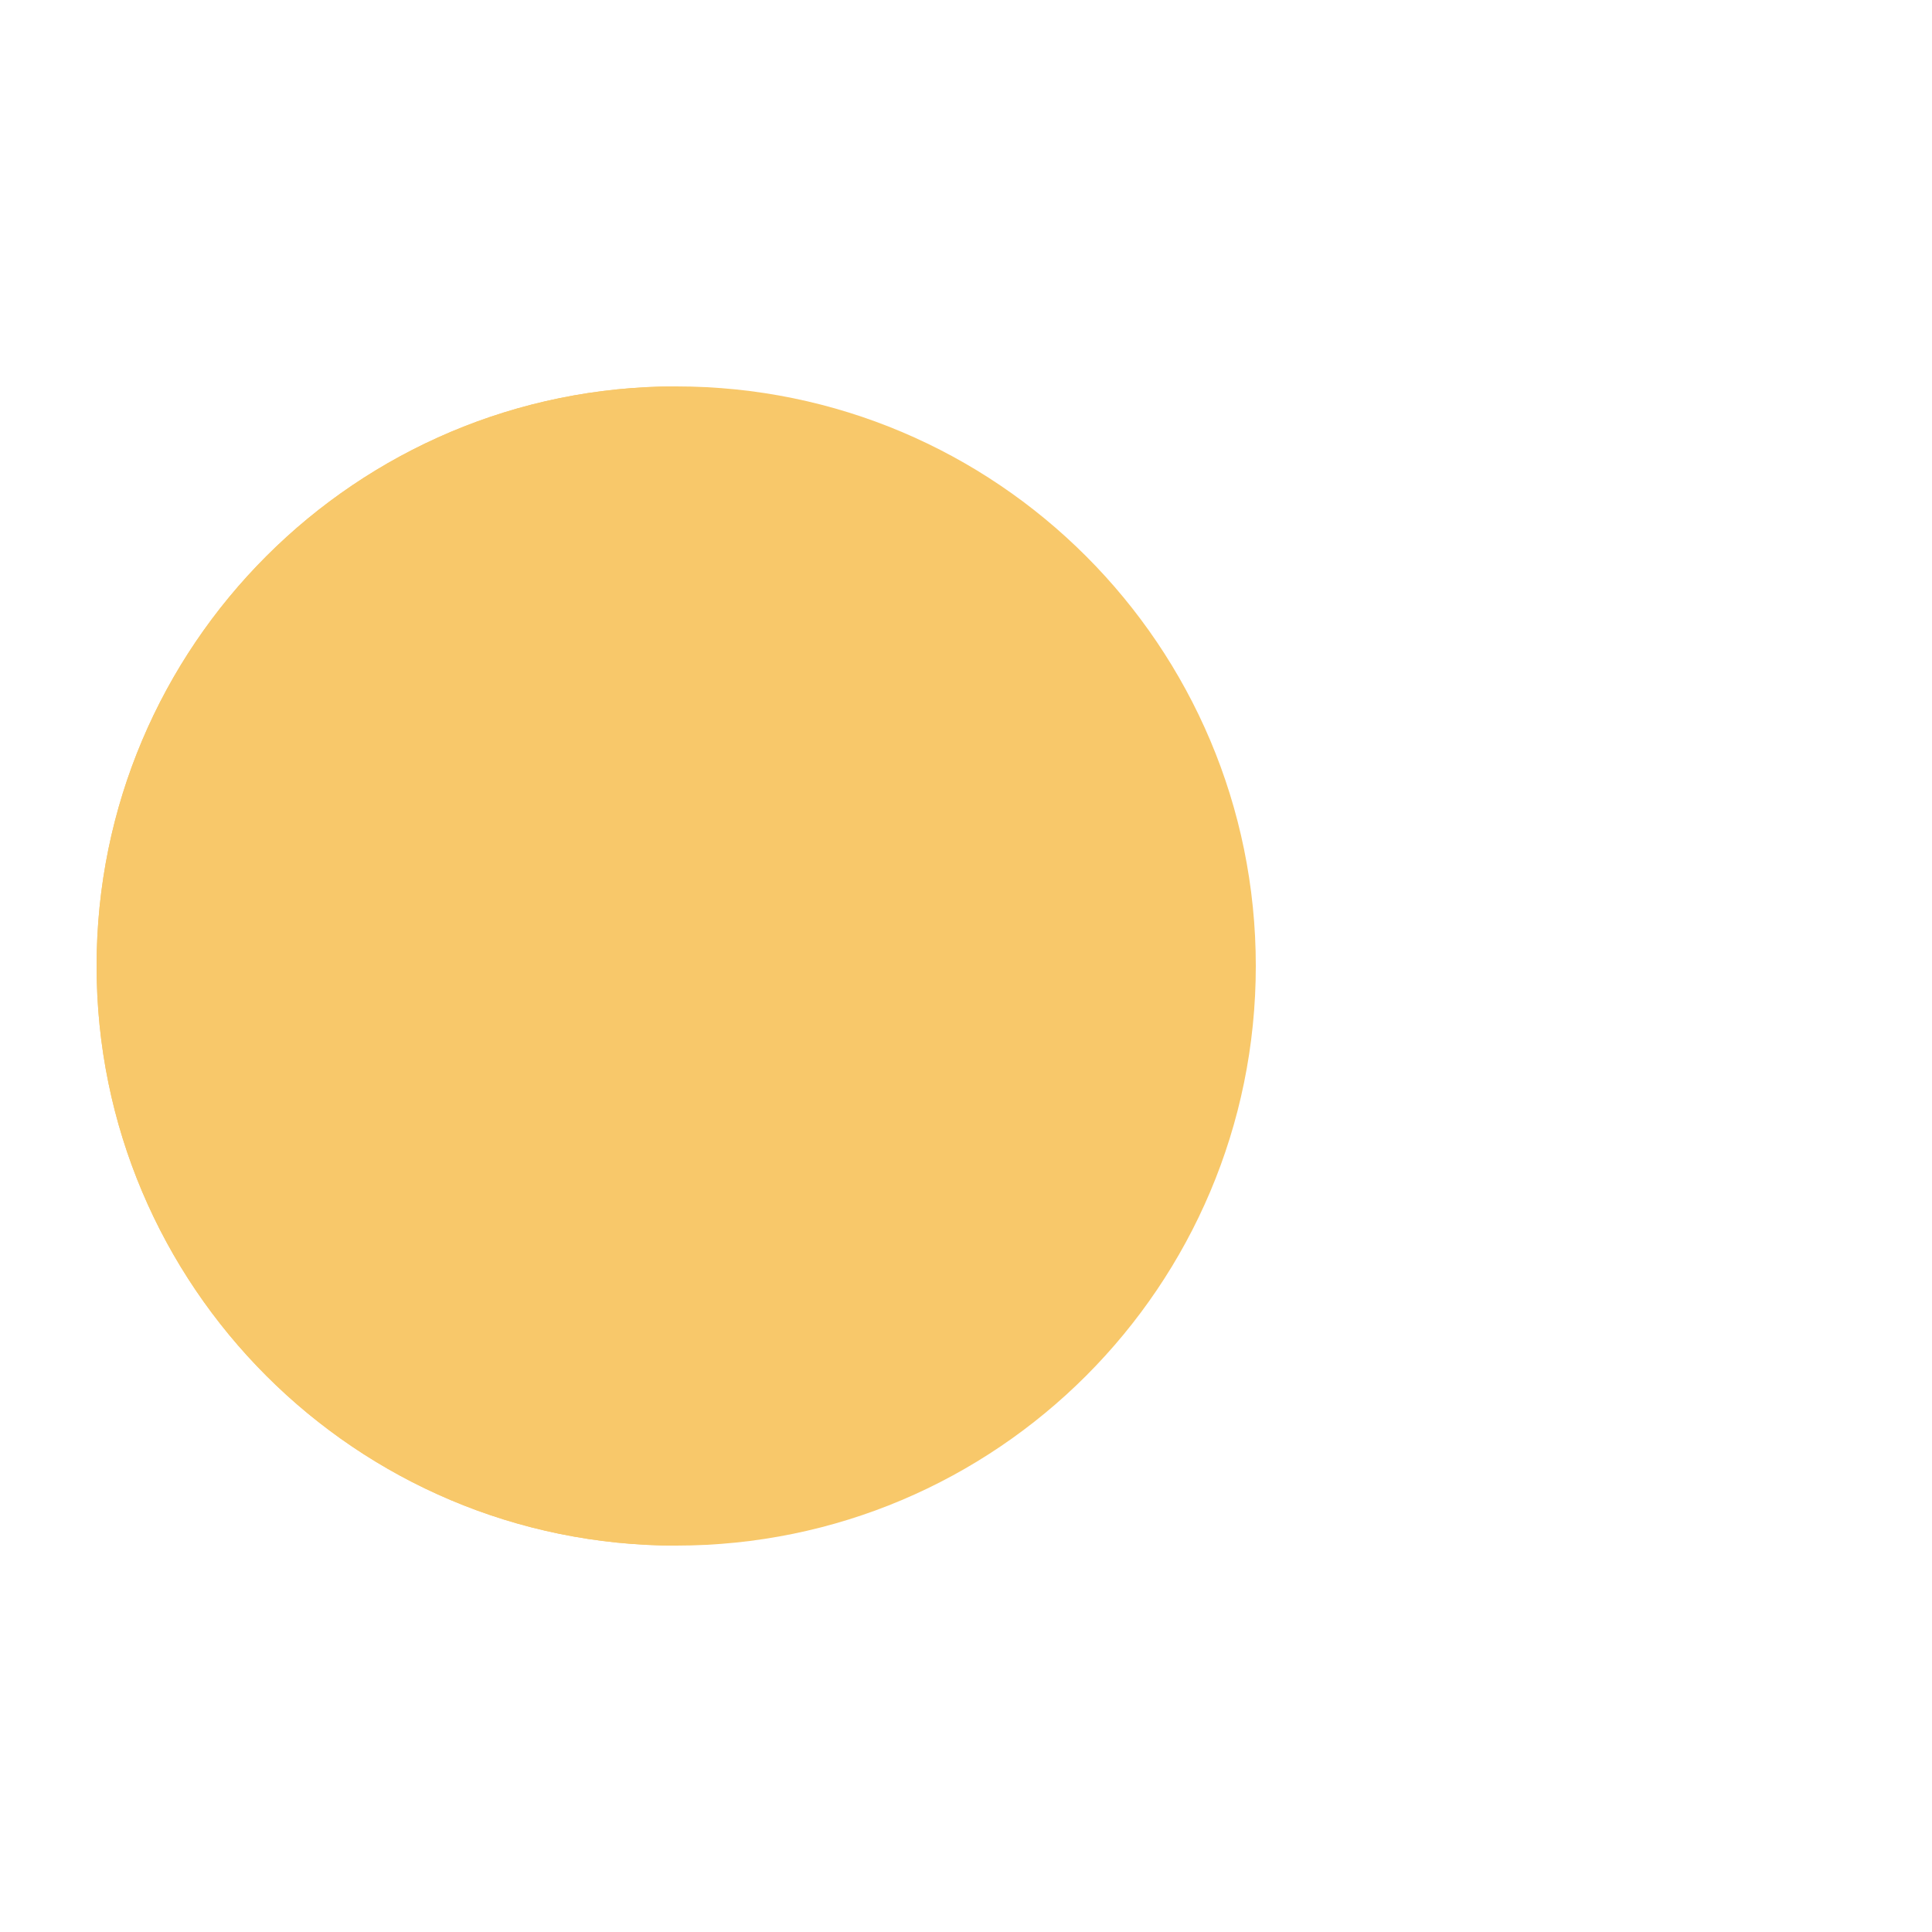
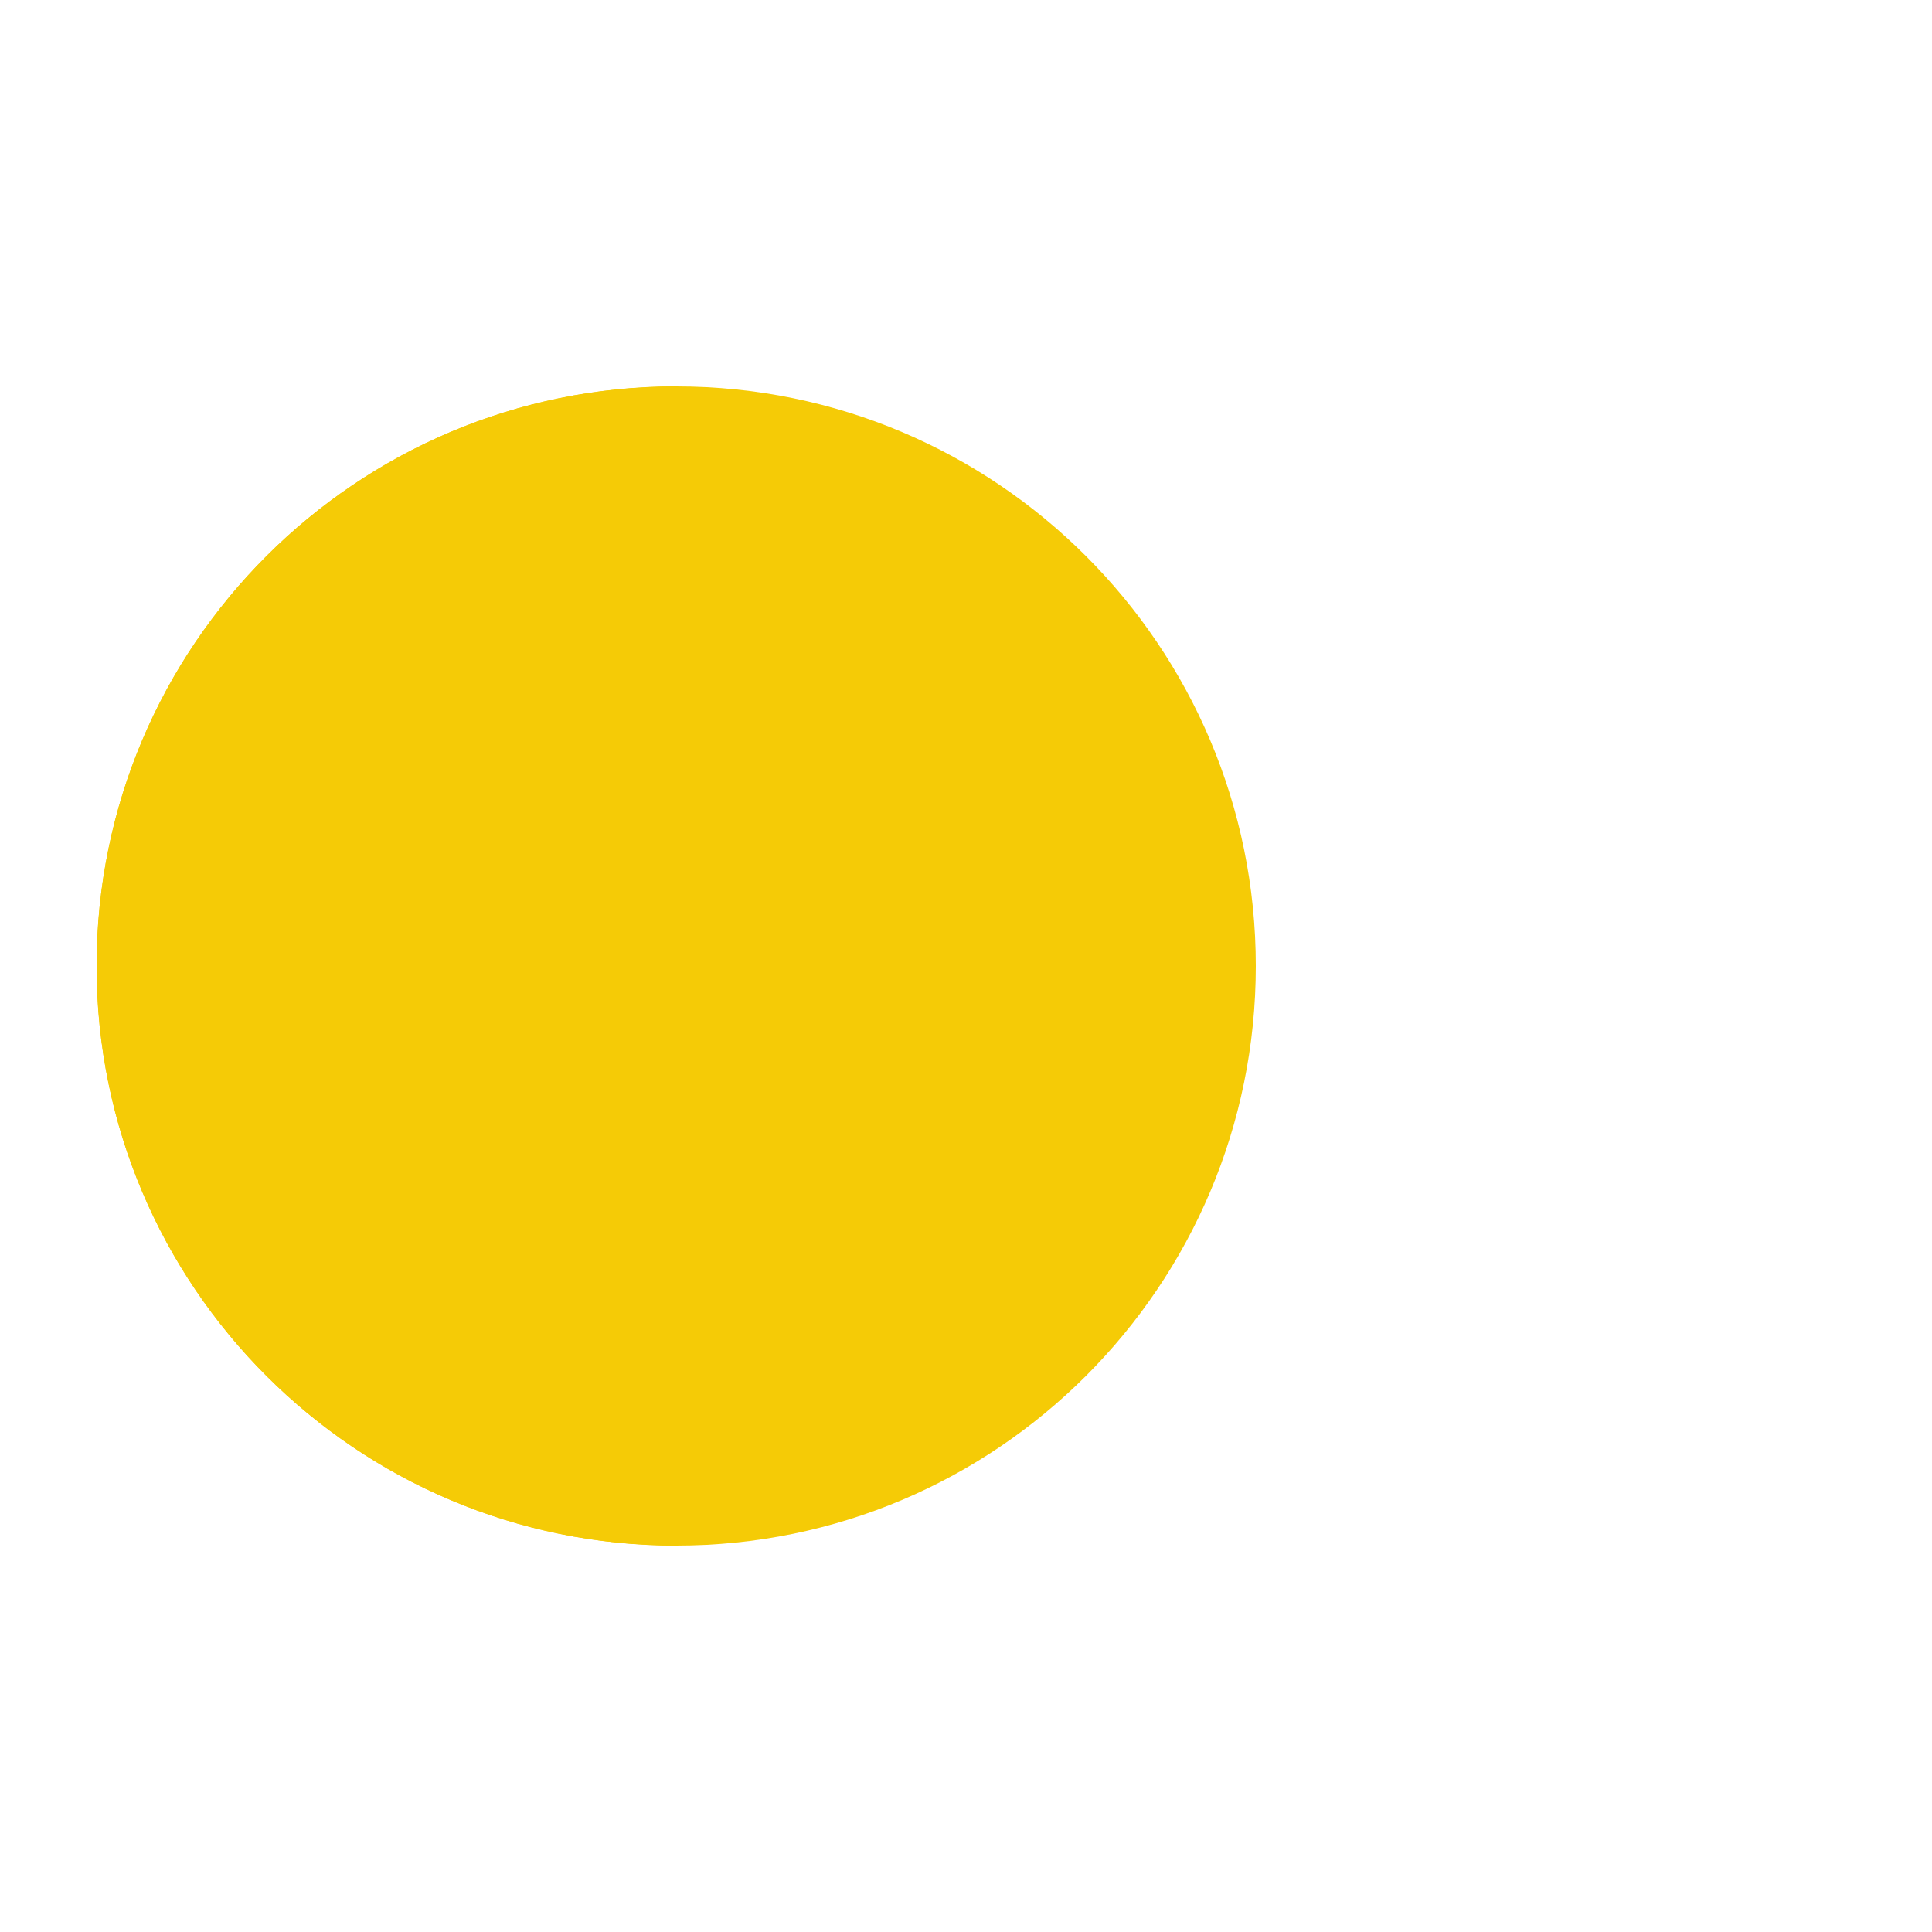
- <svg xmlns="http://www.w3.org/2000/svg" style="margin: auto; background: rgb(255, 255, 255); display: block; shape-rendering: auto;" width="200px" height="200px" viewBox="0 0 100 100" preserveAspectRatio="xMidYMid">
+ <svg xmlns="http://www.w3.org/2000/svg" style="margin: auto; background: none; display: block; shape-rendering: auto;" width="200px" height="200px" viewBox="0 0 100 100" preserveAspectRatio="xMidYMid">
  <g>
-     <circle cx="60" cy="50" r="4" fill="#e15b64">
+     <circle cx="60" cy="50" r="4" fill="#7e7e7e">
      <animate attributeName="cx" repeatCount="indefinite" dur="1s" values="95;35" keyTimes="0;1" begin="-0.67s" />
      <animate attributeName="fill-opacity" repeatCount="indefinite" dur="1s" values="0;1;1" keyTimes="0;0.2;1" begin="-0.67s" />
    </circle>
-     <circle cx="60" cy="50" r="4" fill="#e15b64">
+     <circle cx="60" cy="50" r="4" fill="#7e7e7e">
      <animate attributeName="cx" repeatCount="indefinite" dur="1s" values="95;35" keyTimes="0;1" begin="-0.33s" />
      <animate attributeName="fill-opacity" repeatCount="indefinite" dur="1s" values="0;1;1" keyTimes="0;0.2;1" begin="-0.33s" />
    </circle>
-     <circle cx="60" cy="50" r="4" fill="#e15b64">
+     <circle cx="60" cy="50" r="4" fill="#7e7e7e">
      <animate attributeName="cx" repeatCount="indefinite" dur="1s" values="95;35" keyTimes="0;1" begin="0s" />
      <animate attributeName="fill-opacity" repeatCount="indefinite" dur="1s" values="0;1;1" keyTimes="0;0.2;1" begin="0s" />
    </circle>
  </g>
  <g transform="translate(-15 0)">
-     <path d="M50 50L20 50A30 30 0 0 0 80 50Z" fill="#f8c86a" transform="rotate(90 50 50)" />
-     <path d="M50 50L20 50A30 30 0 0 0 80 50Z" fill="#f8c86a">
+     <path d="M50 50L20 50A30 30 0 0 0 80 50Z" fill="#f5cb06" transform="rotate(90 50 50)" />
+     <path d="M50 50L20 50A30 30 0 0 0 80 50Z" fill="#f5cb06">
      <animateTransform attributeName="transform" type="rotate" repeatCount="indefinite" dur="1s" values="0 50 50;45 50 50;0 50 50" keyTimes="0;0.5;1" />
    </path>
-     <path d="M50 50L20 50A30 30 0 0 1 80 50Z" fill="#f8c86a">
+     <path d="M50 50L20 50A30 30 0 0 1 80 50Z" fill="#f5cb06">
      <animateTransform attributeName="transform" type="rotate" repeatCount="indefinite" dur="1s" values="0 50 50;-45 50 50;0 50 50" keyTimes="0;0.5;1" />
    </path>
  </g>
</svg>
